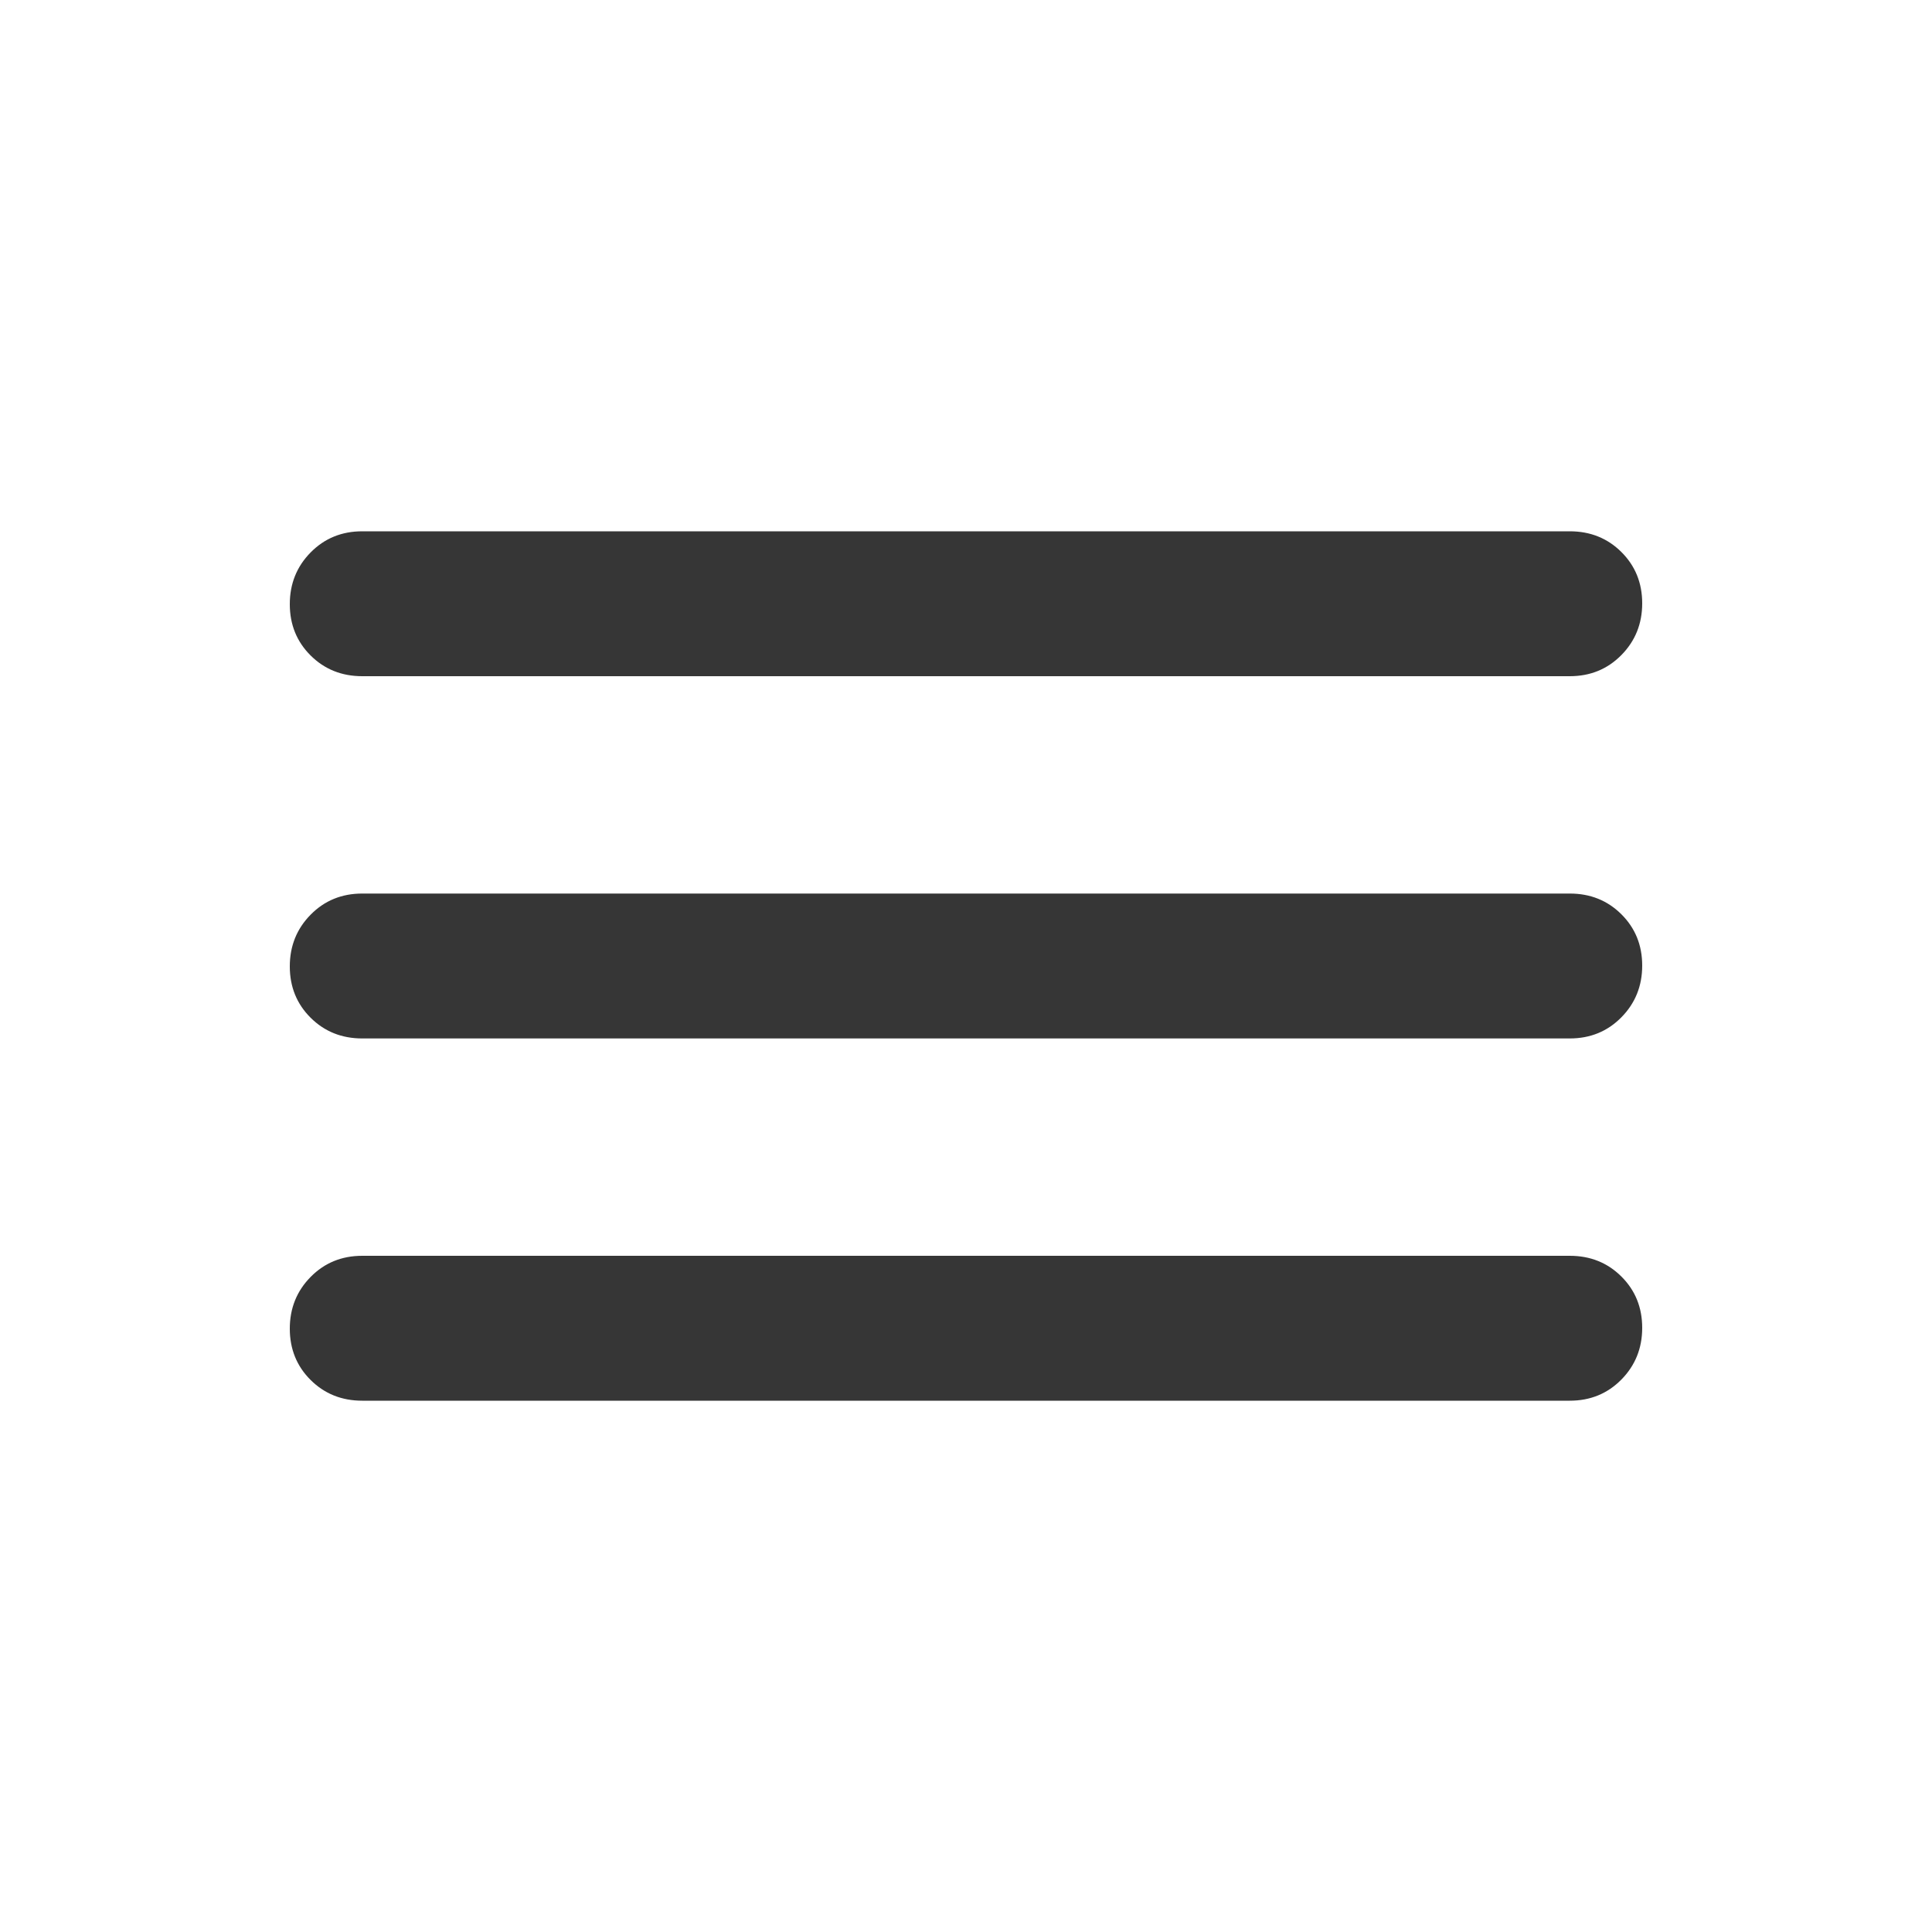
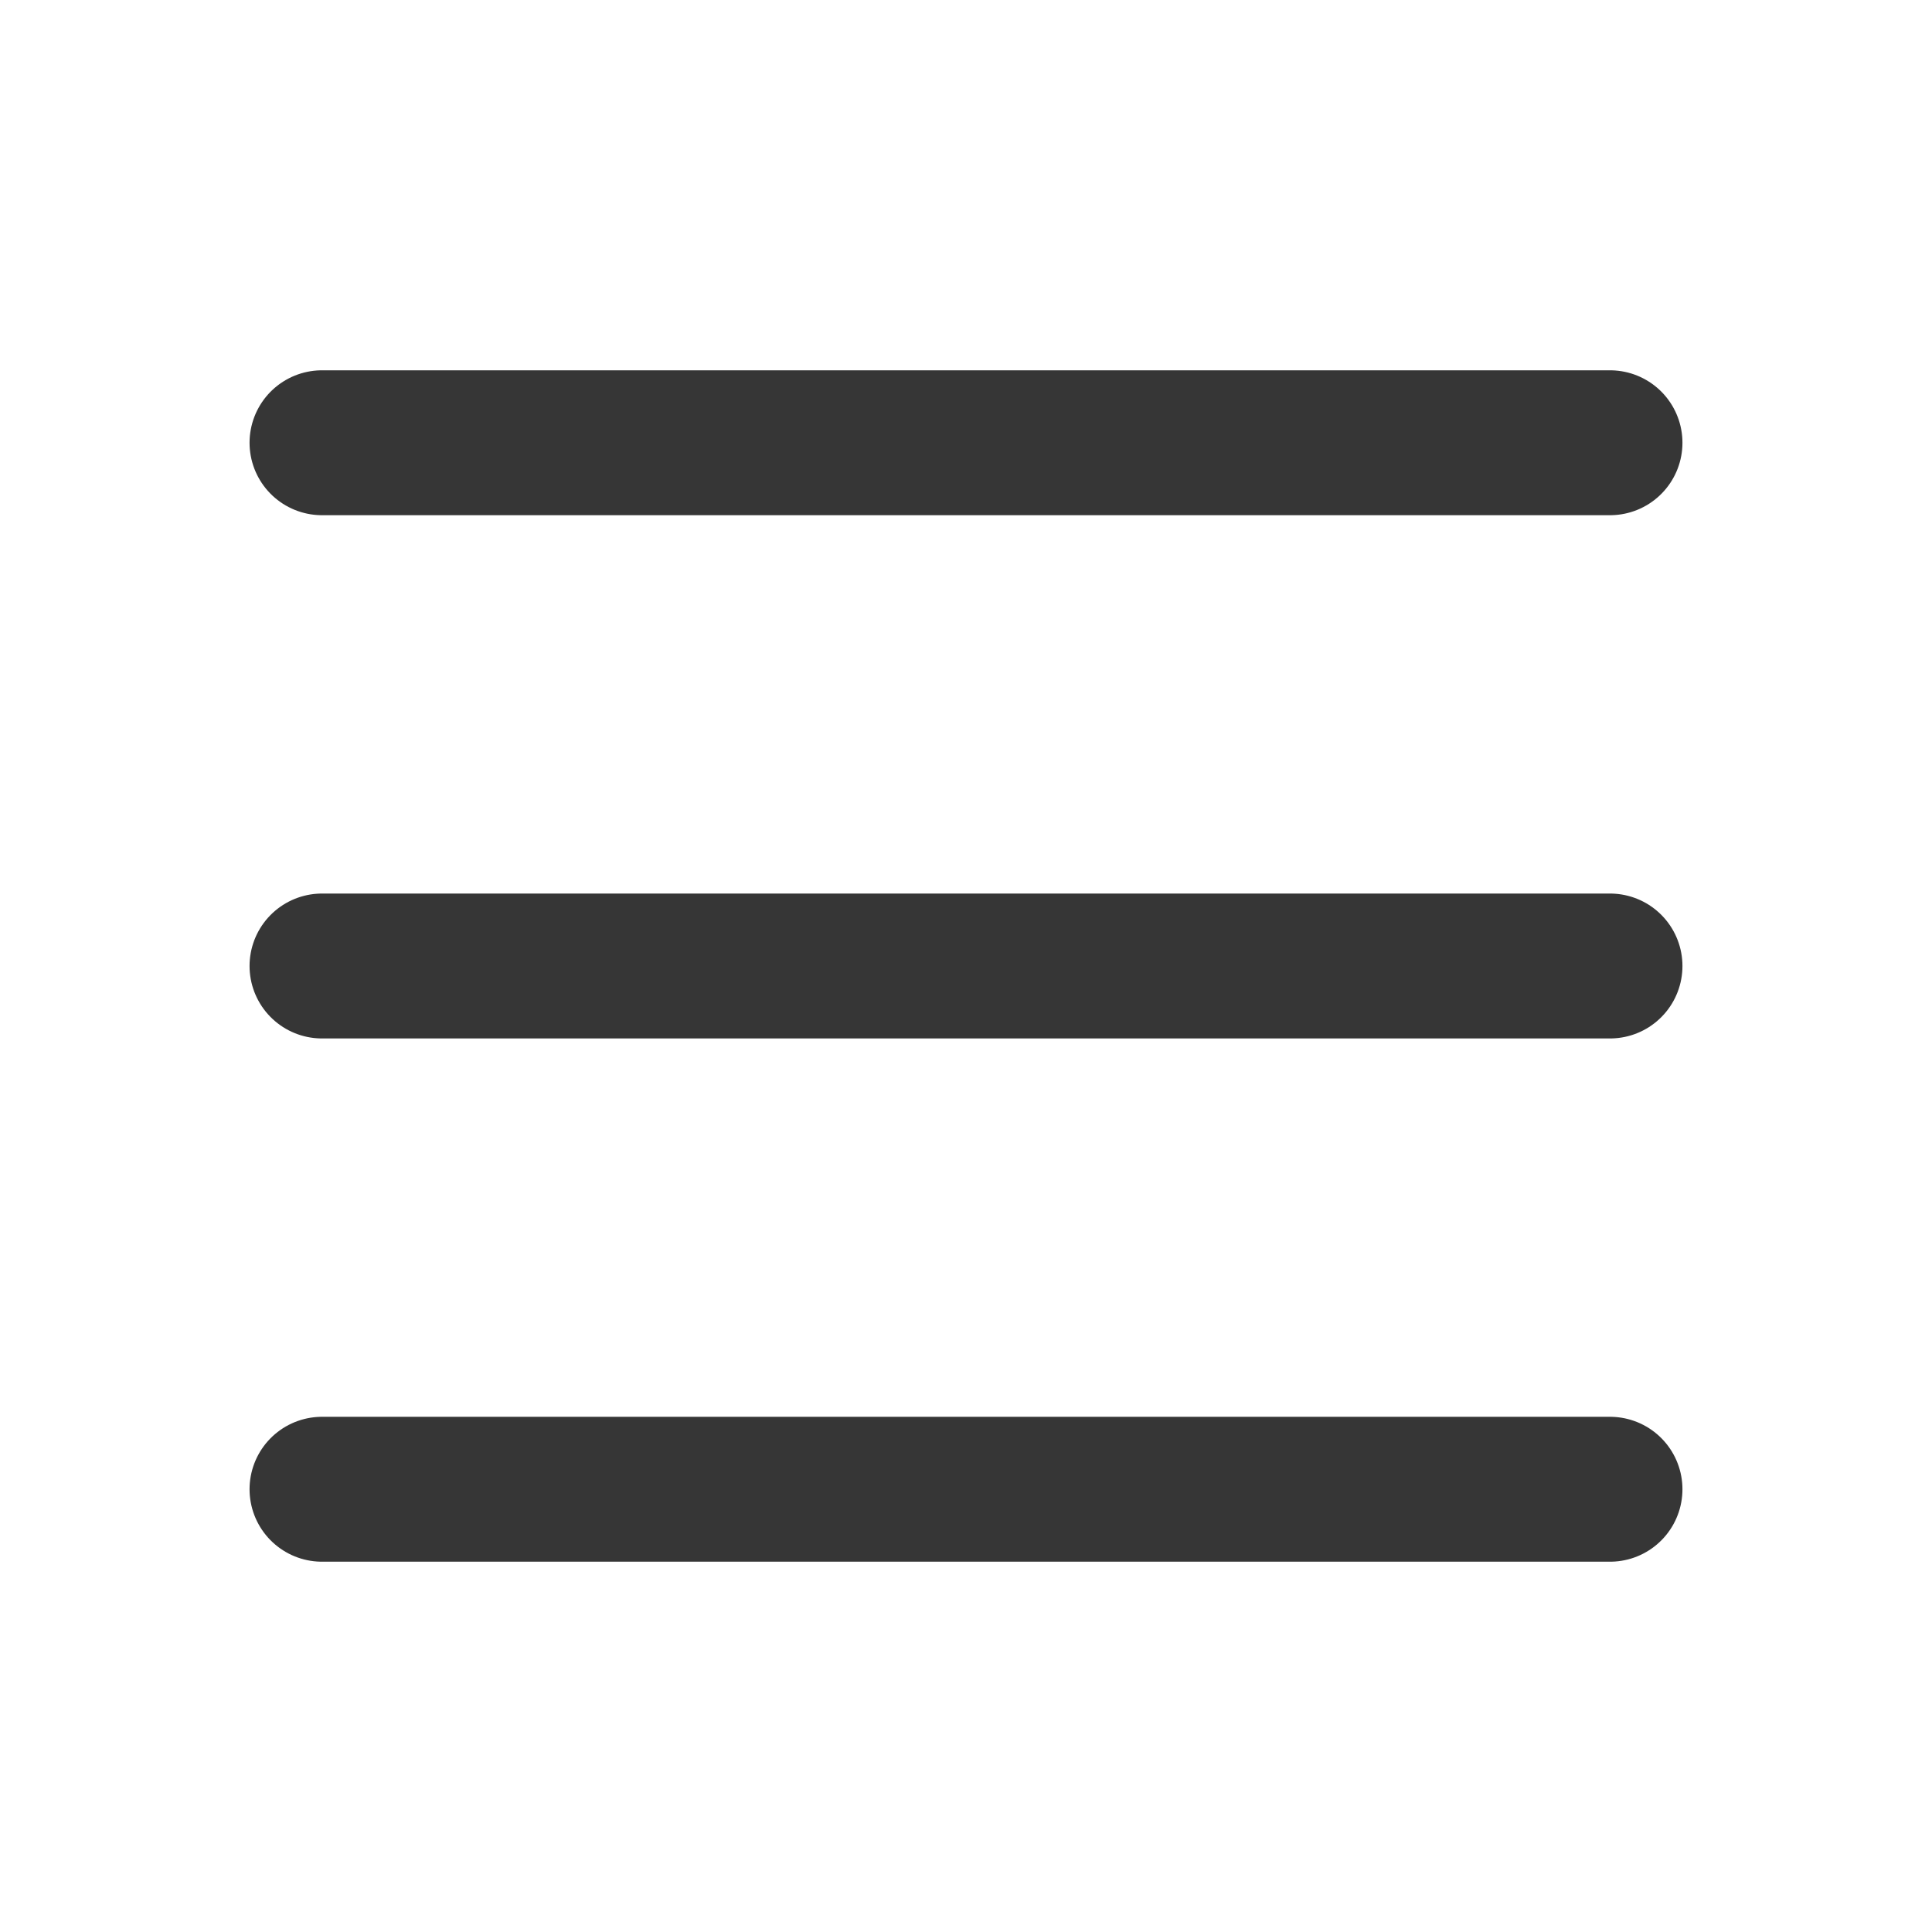
- <svg xmlns="http://www.w3.org/2000/svg" width="16" height="16" viewBox="0 -960 960 960">
+ <svg xmlns="http://www.w3.org/2000/svg" width="16" height="16" viewBox="0 0 24 24">
  <defs>
    <style id="current-color-scheme" type="text/css">.ColorScheme-Text { color:#363636; }.ColorScheme-NegativeText { color:#da4453; }.ColorScheme-NeutralText { color:#f67400; }.ColorScheme-PositiveText { color:#27ae60; }</style>
  </defs>
  <g class="ColorScheme-Text" fill="currentColor">
-     <path d="M180-264q-15.3 0-25.65-10.29Q144-284.58 144-299.79t10.35-25.71Q164.7-336 180-336h600q15.3 0 25.65 10.29Q816-315.42 816-300.21t-10.35 25.71Q795.3-264 780-264H180Zm0-180q-15.3 0-25.65-10.29Q144-464.58 144-479.79t10.35-25.71Q164.7-516 180-516h600q15.3 0 25.65 10.29Q816-495.42 816-480.21t-10.35 25.71Q795.3-444 780-444H180Zm0-180q-15.3 0-25.65-10.29Q144-644.58 144-659.79t10.35-25.71Q164.7-696 180-696h600q15.3 0 25.65 10.29Q816-675.42 816-660.21t-10.35 25.71Q795.3-624 780-624H180Z" />
+     <g fill="none" stroke="currentColor" stroke-width="1.8" stroke-linecap="round" stroke-linejoin="round">
+       <path d="M4 5.5h16M4 12h16M4 18.5h16" />
+     </g>
  </g>
</svg>
